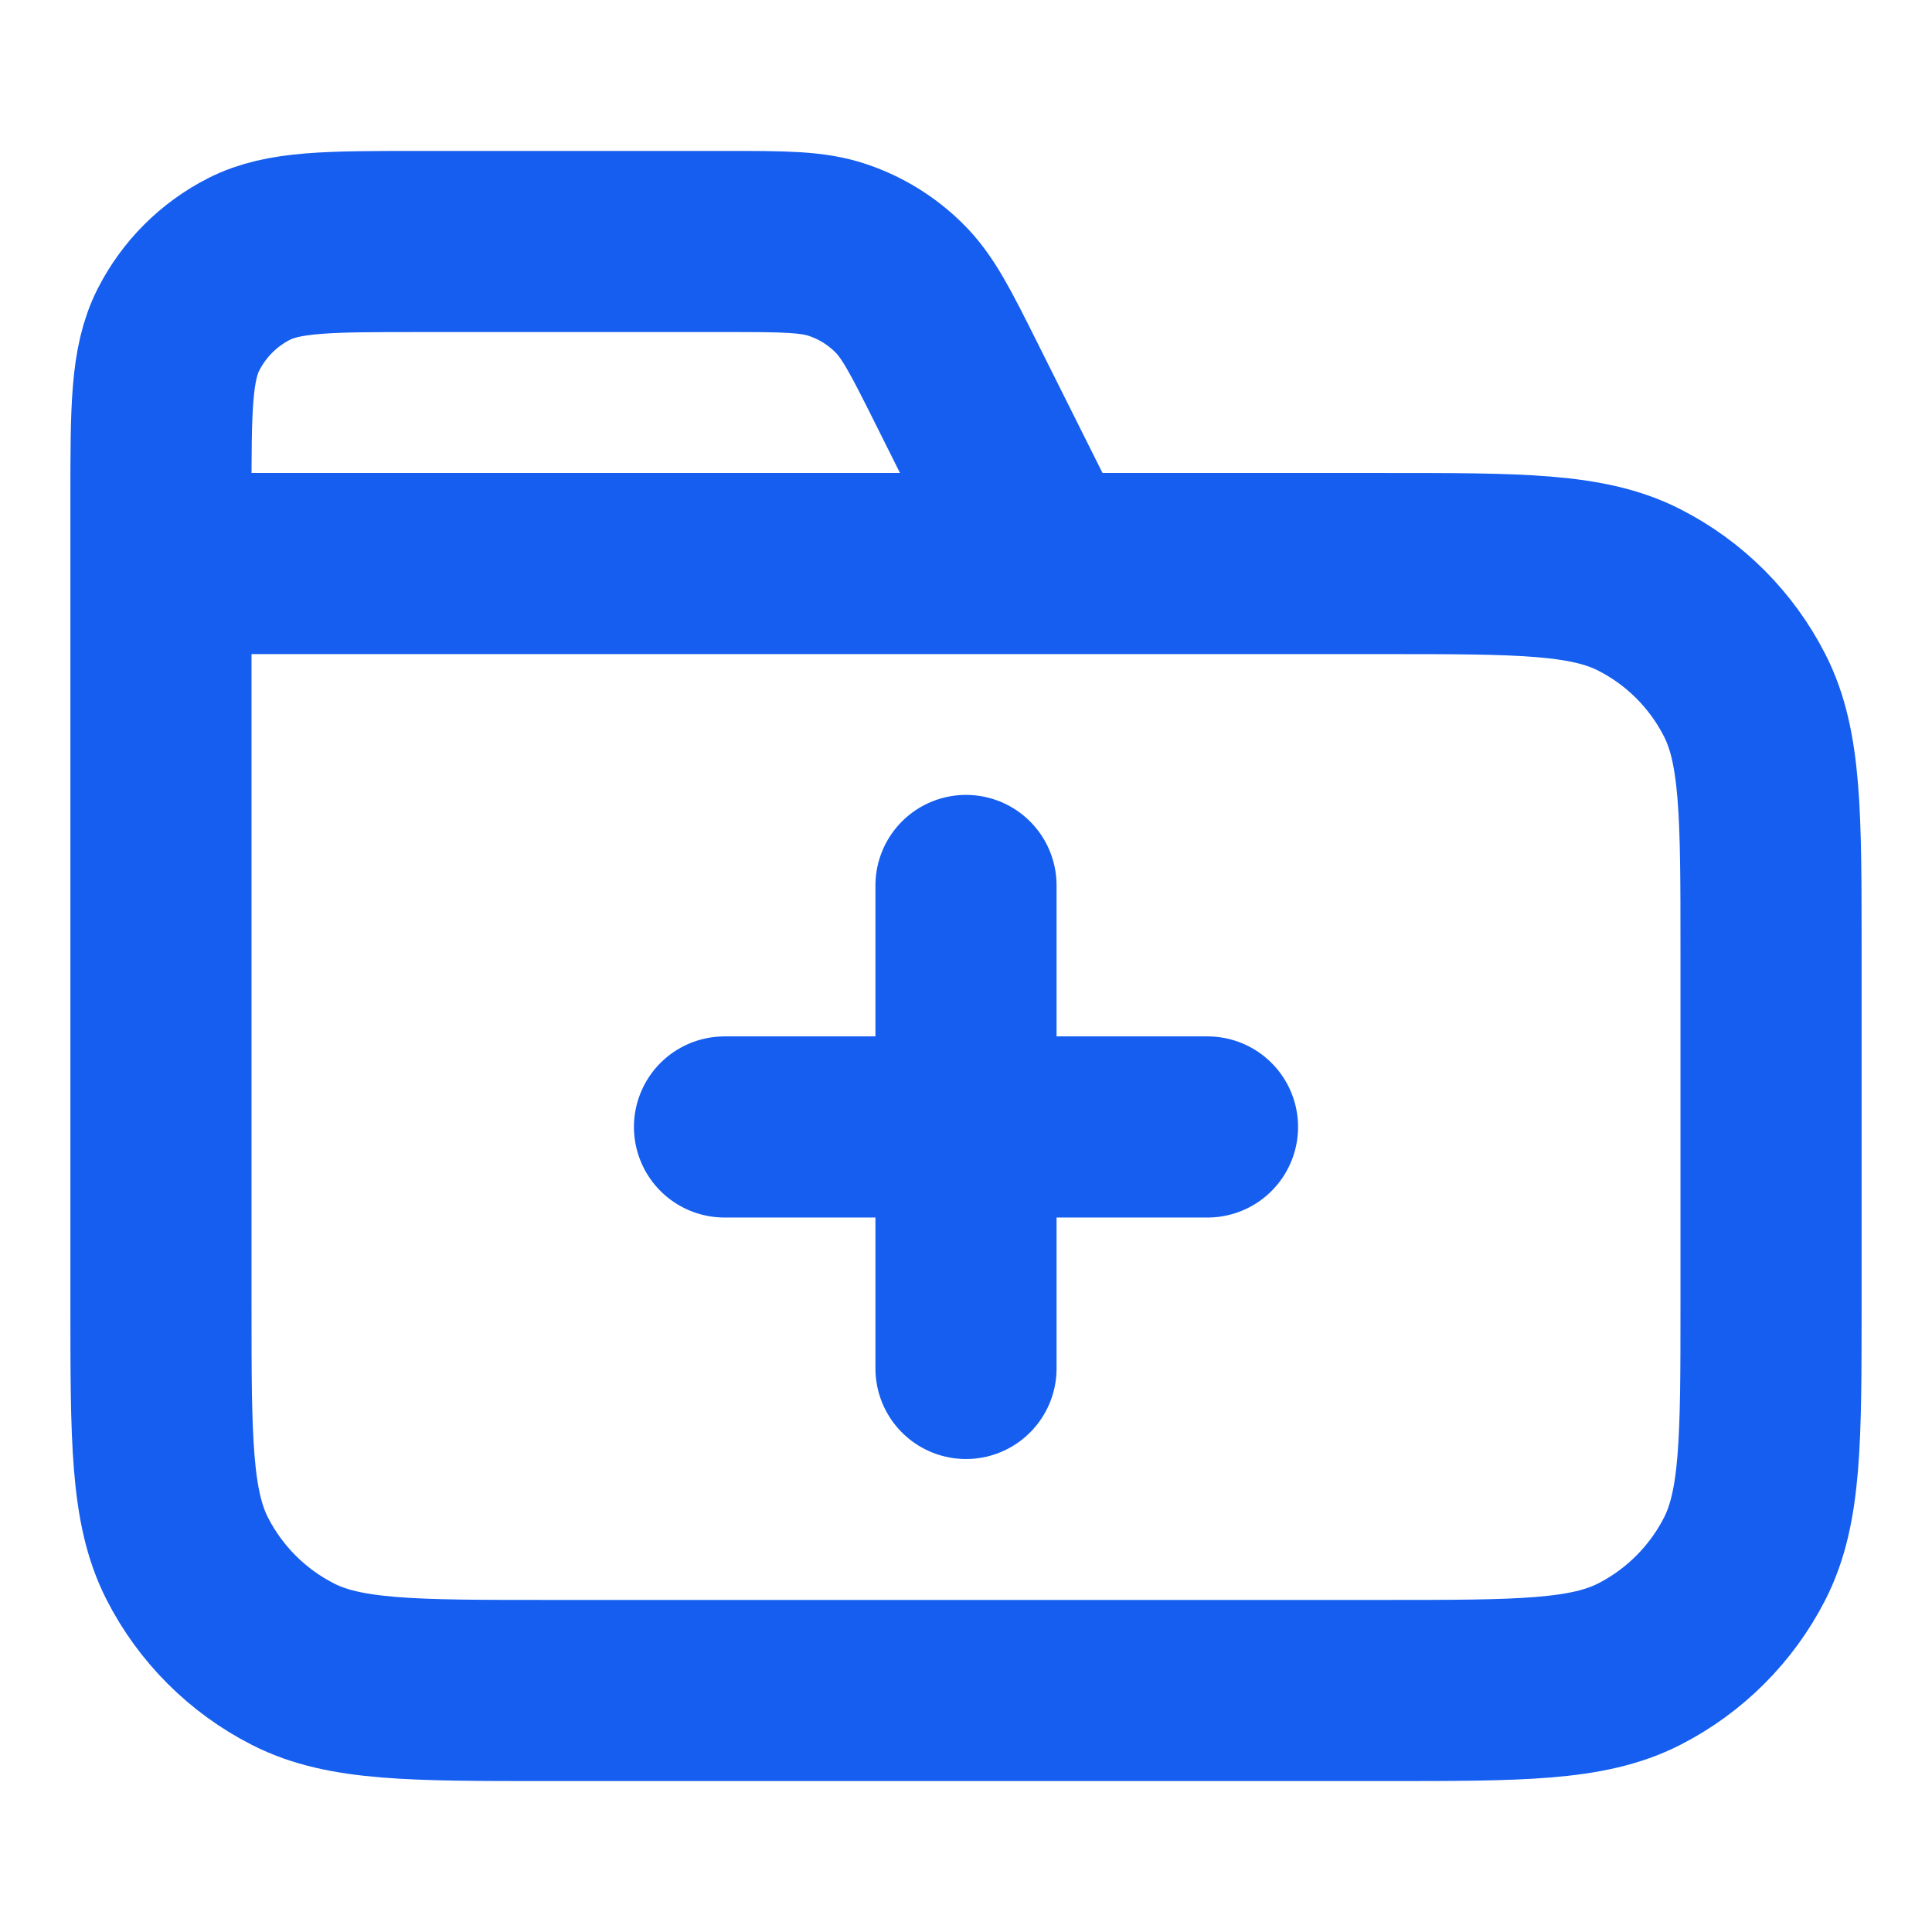
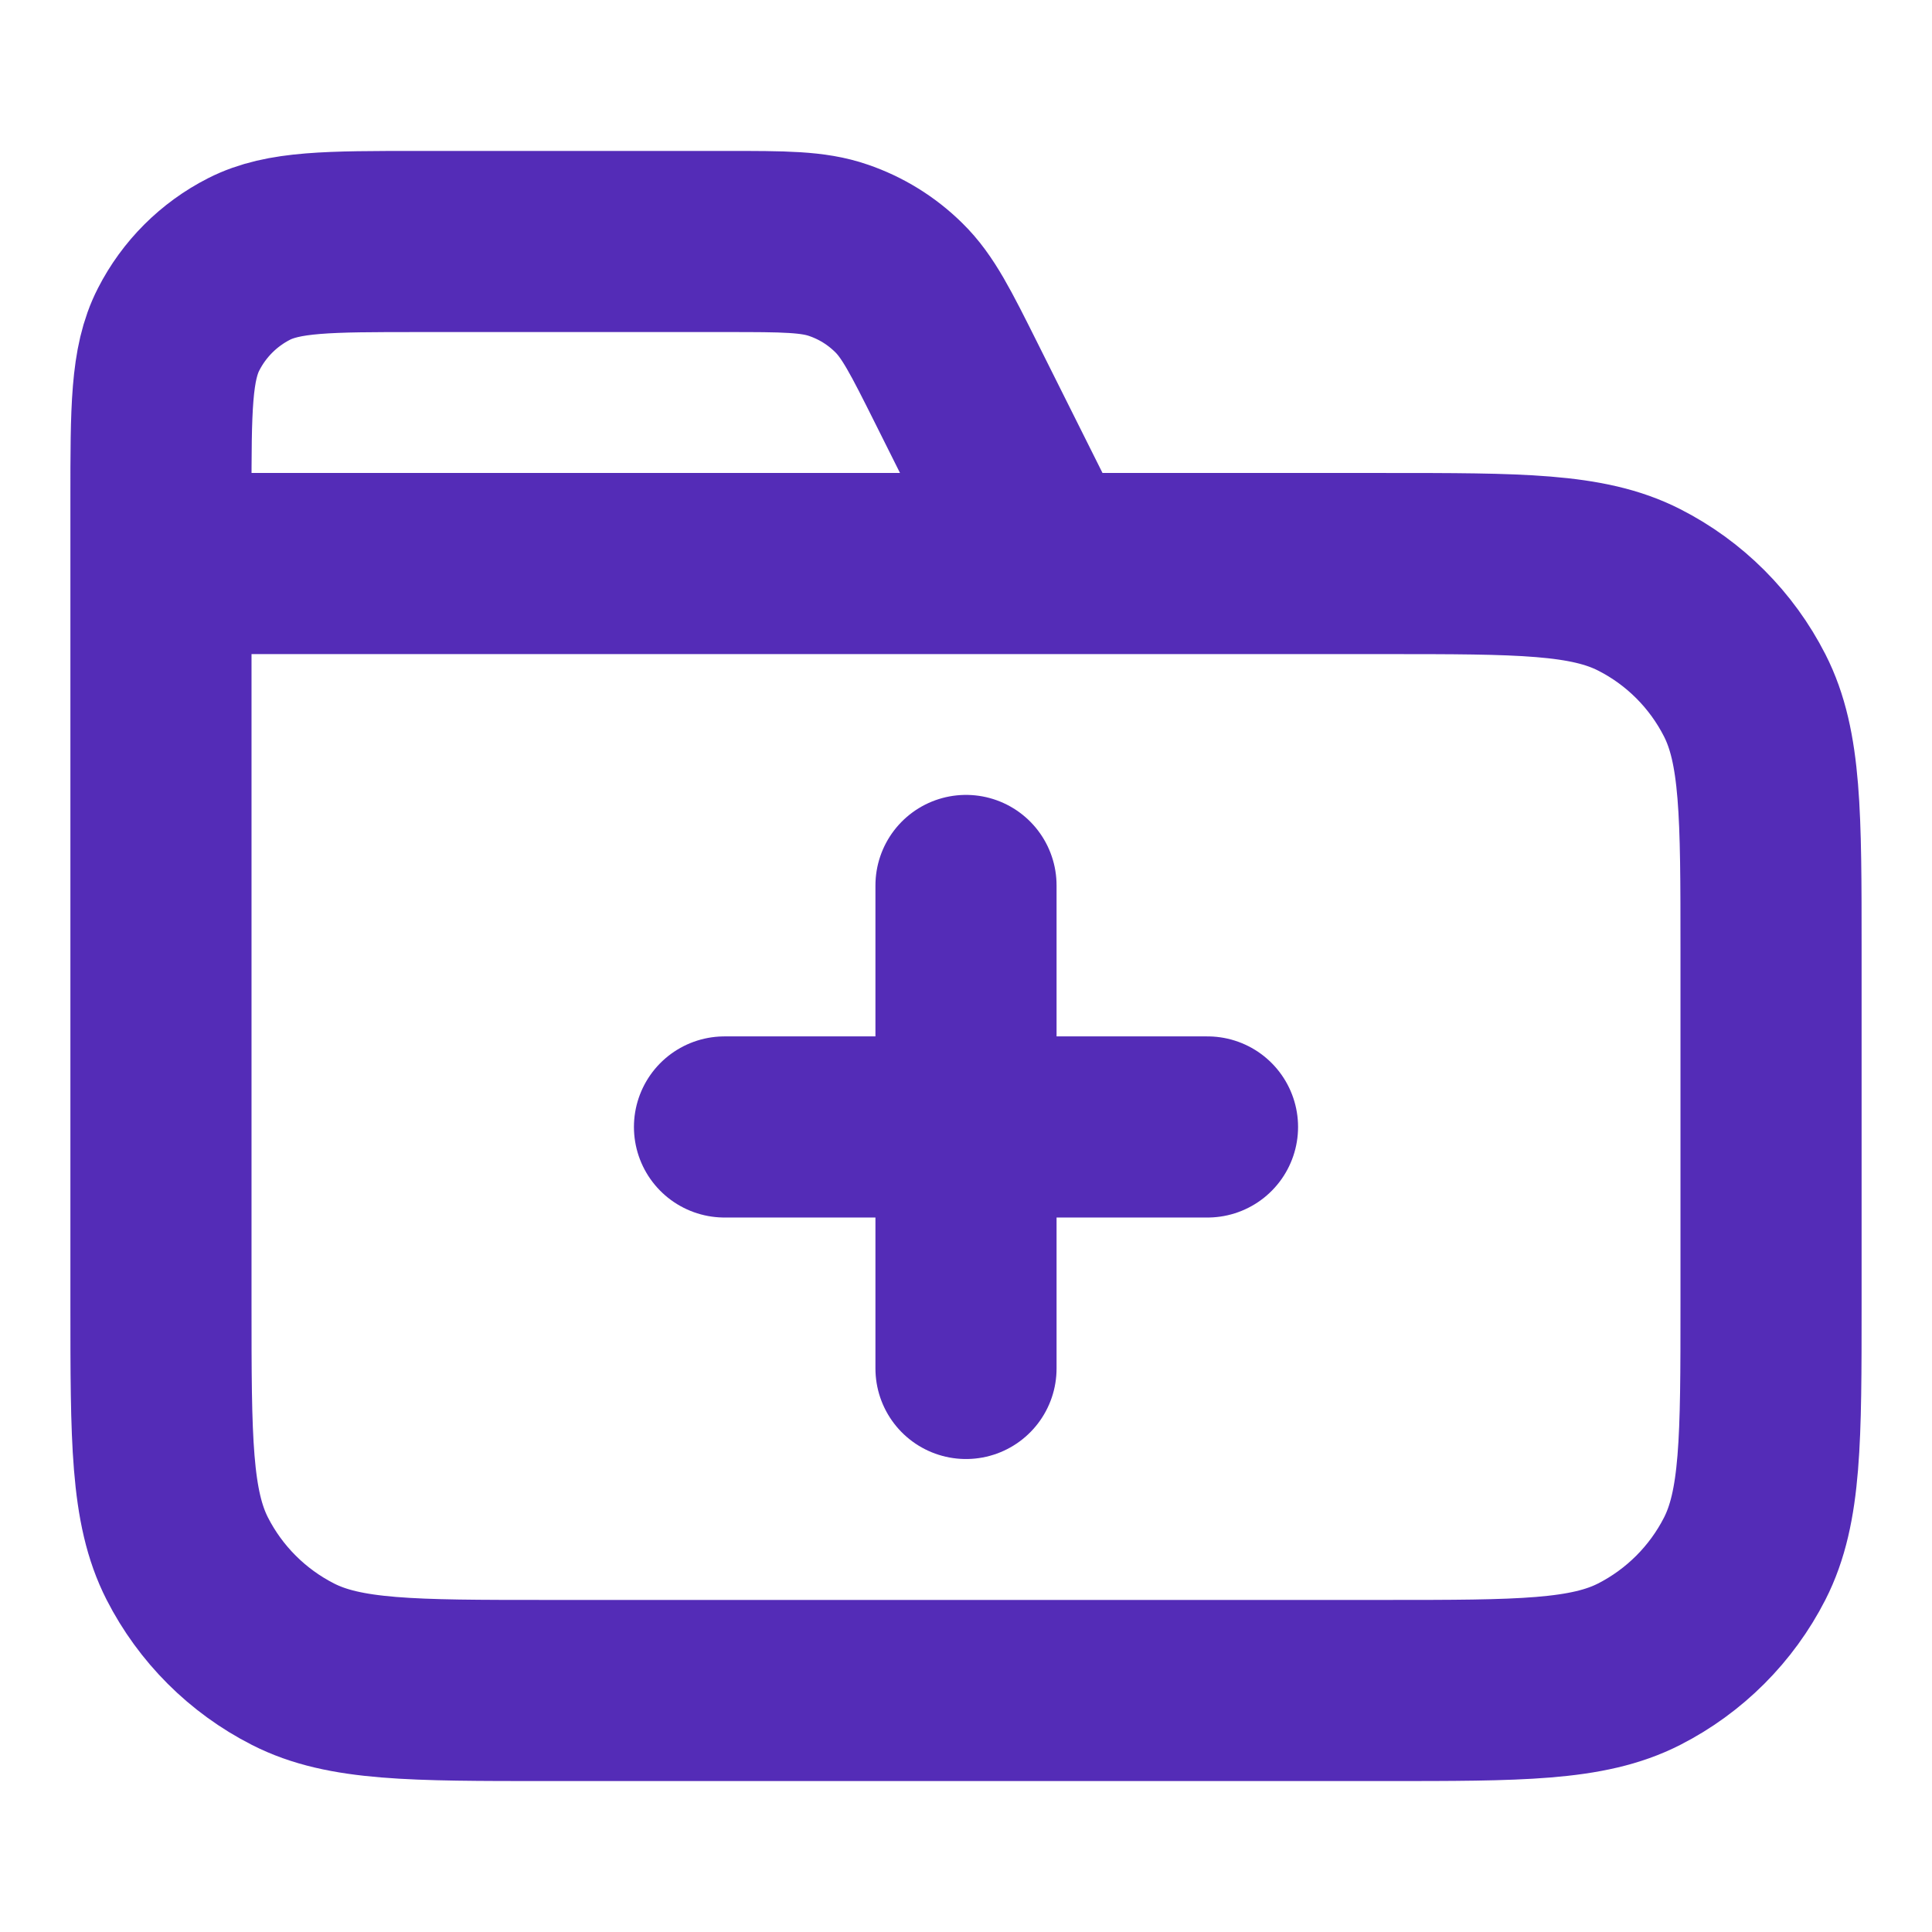
<svg xmlns="http://www.w3.org/2000/svg" width="16" height="16" viewBox="0 0 16 16" fill="none">
-   <path d="M8.667 4.667L7.923 3.179C7.709 2.751 7.602 2.537 7.442 2.381C7.301 2.242 7.131 2.137 6.944 2.073C6.733 2 6.494 2 6.015 2H3.467C2.72 2 2.347 2 2.062 2.145C1.811 2.273 1.607 2.477 1.479 2.728C1.333 3.013 1.333 3.387 1.333 4.133V4.667M1.333 4.667H11.467C12.587 4.667 13.147 4.667 13.575 4.885C13.951 5.076 14.257 5.382 14.449 5.759C14.667 6.187 14.667 6.747 14.667 7.867V10.8C14.667 11.92 14.667 12.48 14.449 12.908C14.257 13.284 13.951 13.59 13.575 13.782C13.147 14 12.587 14 11.467 14H4.534C3.413 14 2.853 14 2.426 13.782C2.049 13.59 1.743 13.284 1.551 12.908C1.333 12.48 1.333 11.92 1.333 10.8V4.667ZM8 11.333V7.333M6 9.333H10" stroke="#155EEF" stroke-width="1.5" stroke-linecap="round" stroke-linejoin="round" />
+   <path d="M8.667 4.667L7.923 3.179C7.709 2.751 7.602 2.537 7.442 2.381C7.301 2.242 7.131 2.137 6.944 2.073C6.733 2 6.494 2 6.015 2H3.467C2.72 2 2.347 2 2.062 2.145C1.811 2.273 1.607 2.477 1.479 2.728C1.333 3.013 1.333 3.387 1.333 4.133V4.667M1.333 4.667H11.467C12.587 4.667 13.147 4.667 13.575 4.885C13.951 5.076 14.257 5.382 14.449 5.759C14.667 6.187 14.667 6.747 14.667 7.867V10.8C14.667 11.92 14.667 12.48 14.449 12.908C14.257 13.284 13.951 13.59 13.575 13.782C13.147 14 12.587 14 11.467 14H4.534C3.413 14 2.853 14 2.426 13.782C2.049 13.59 1.743 13.284 1.551 12.908C1.333 12.48 1.333 11.92 1.333 10.8V4.667ZM8 11.333V7.333M6 9.333H10" stroke="#542cb7" stroke-width="1.5" stroke-linecap="round" stroke-linejoin="round" />
</svg>
